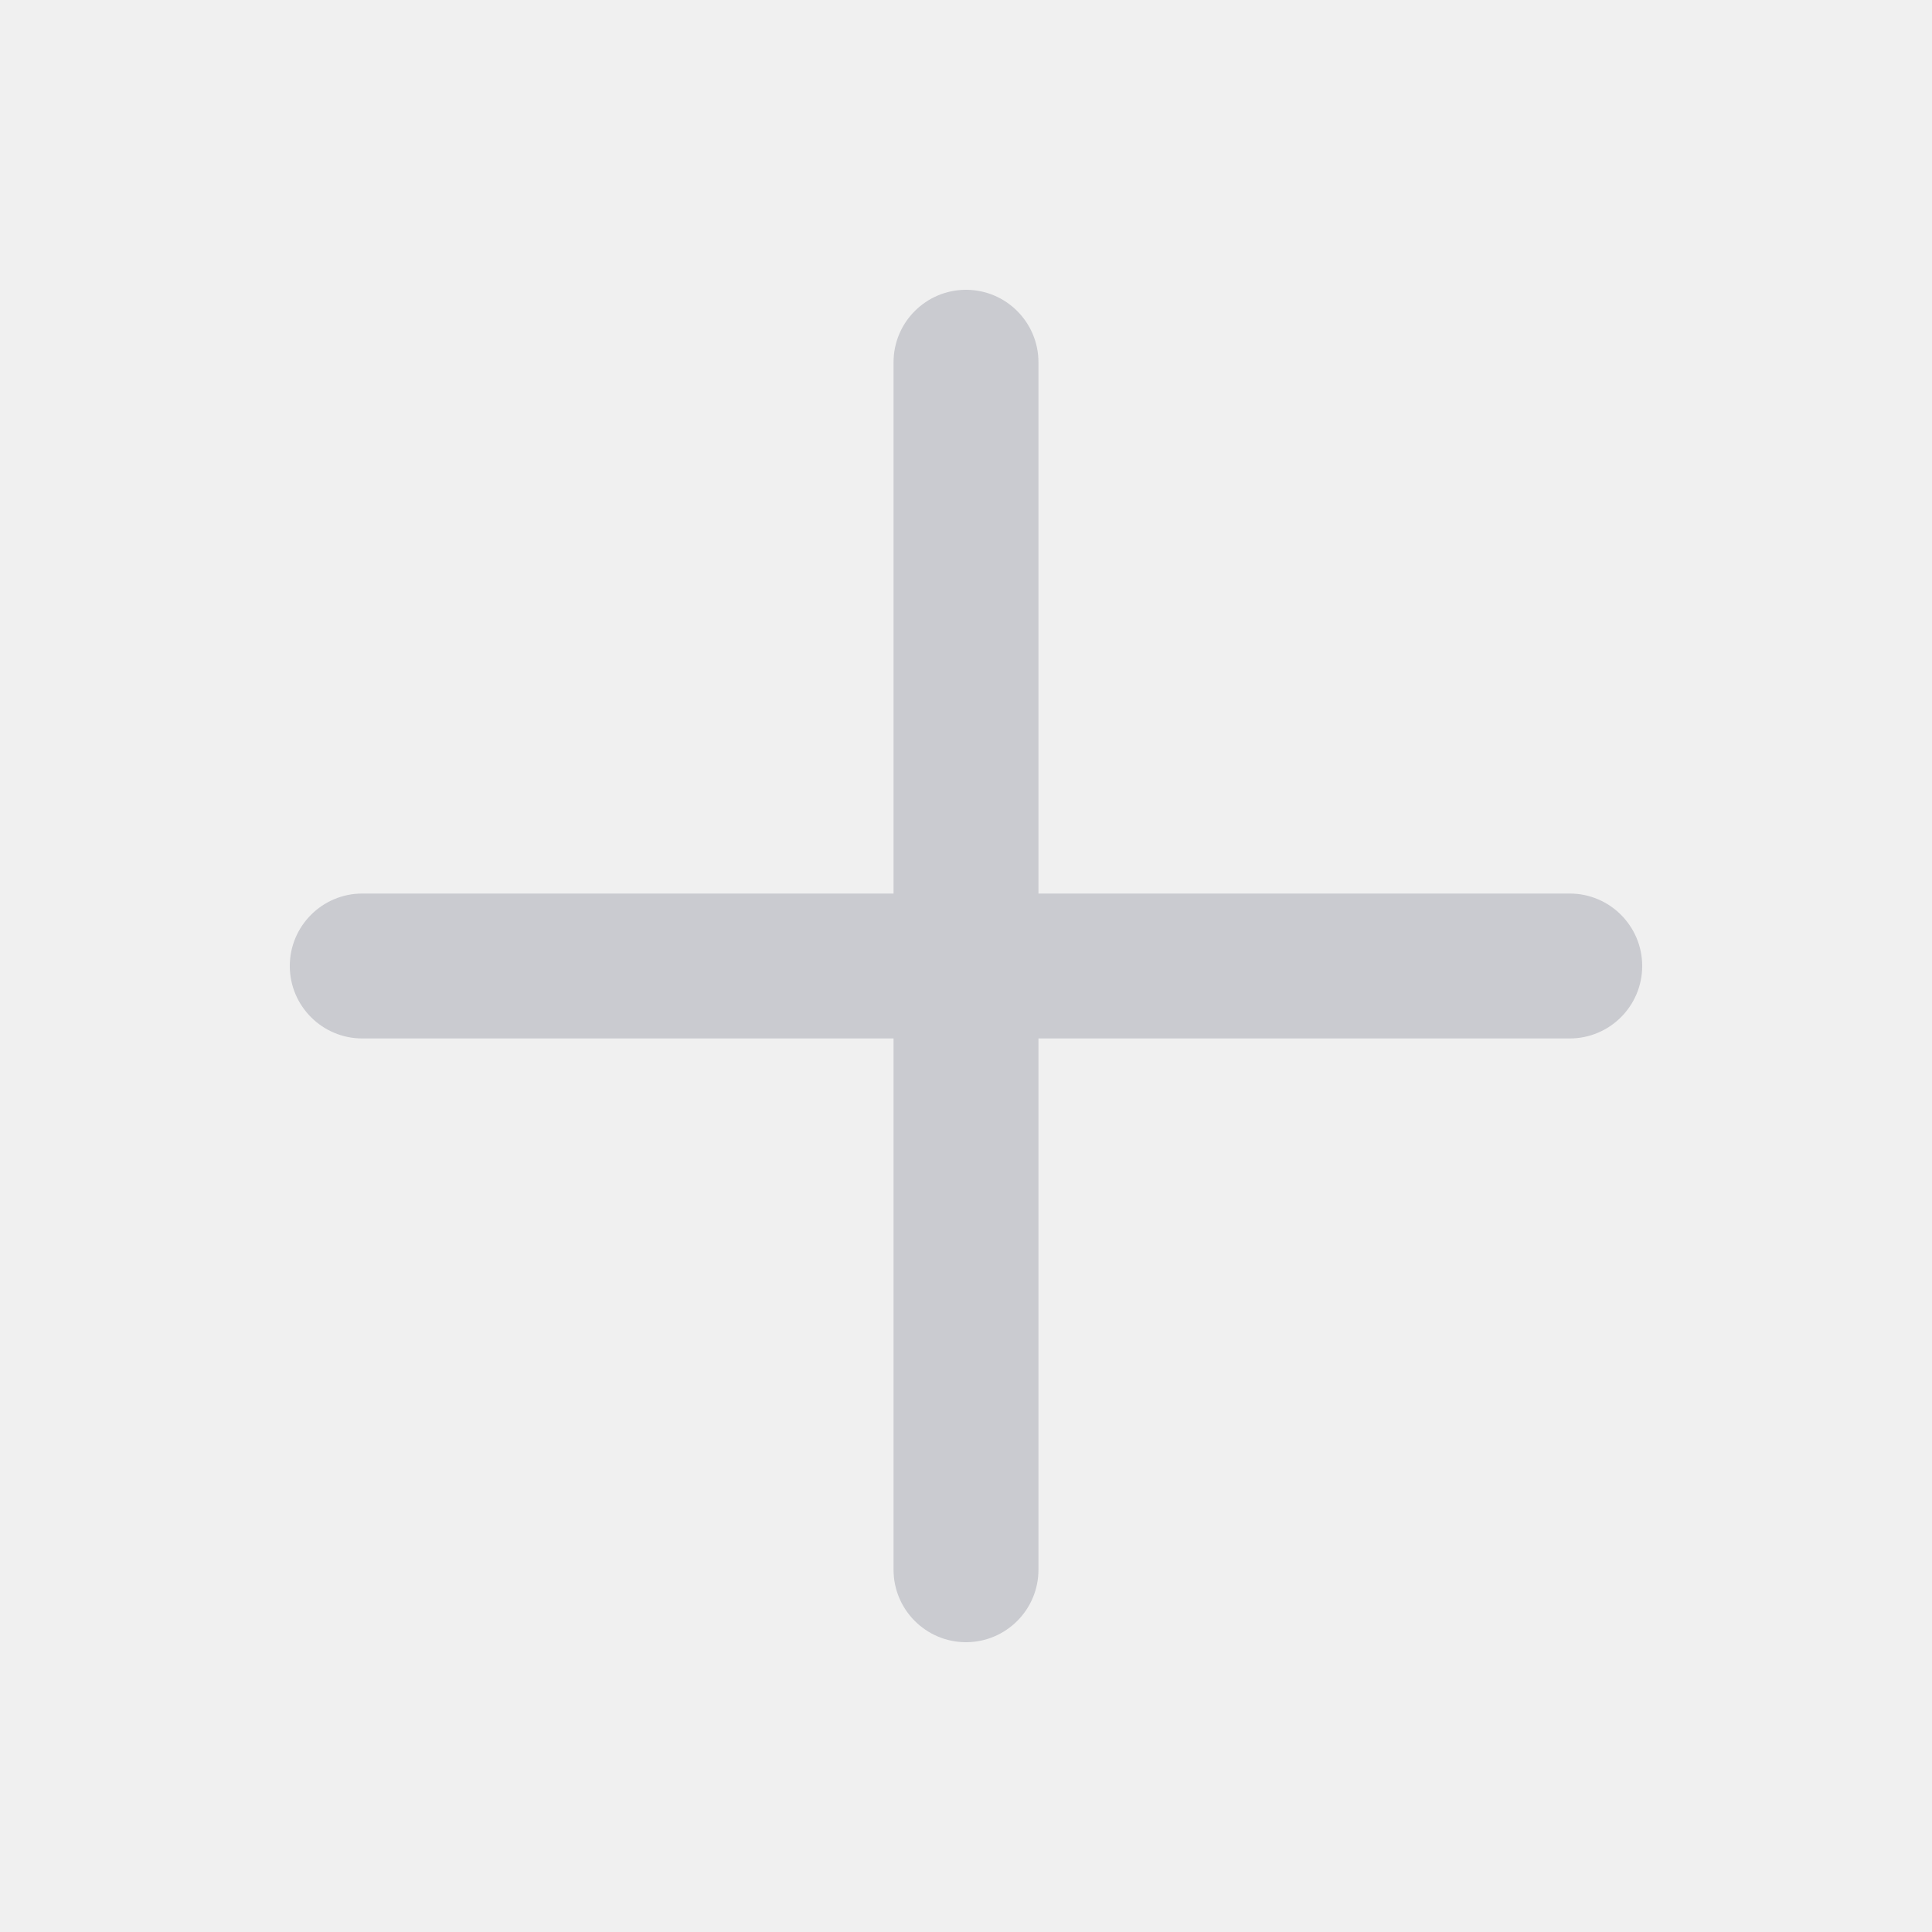
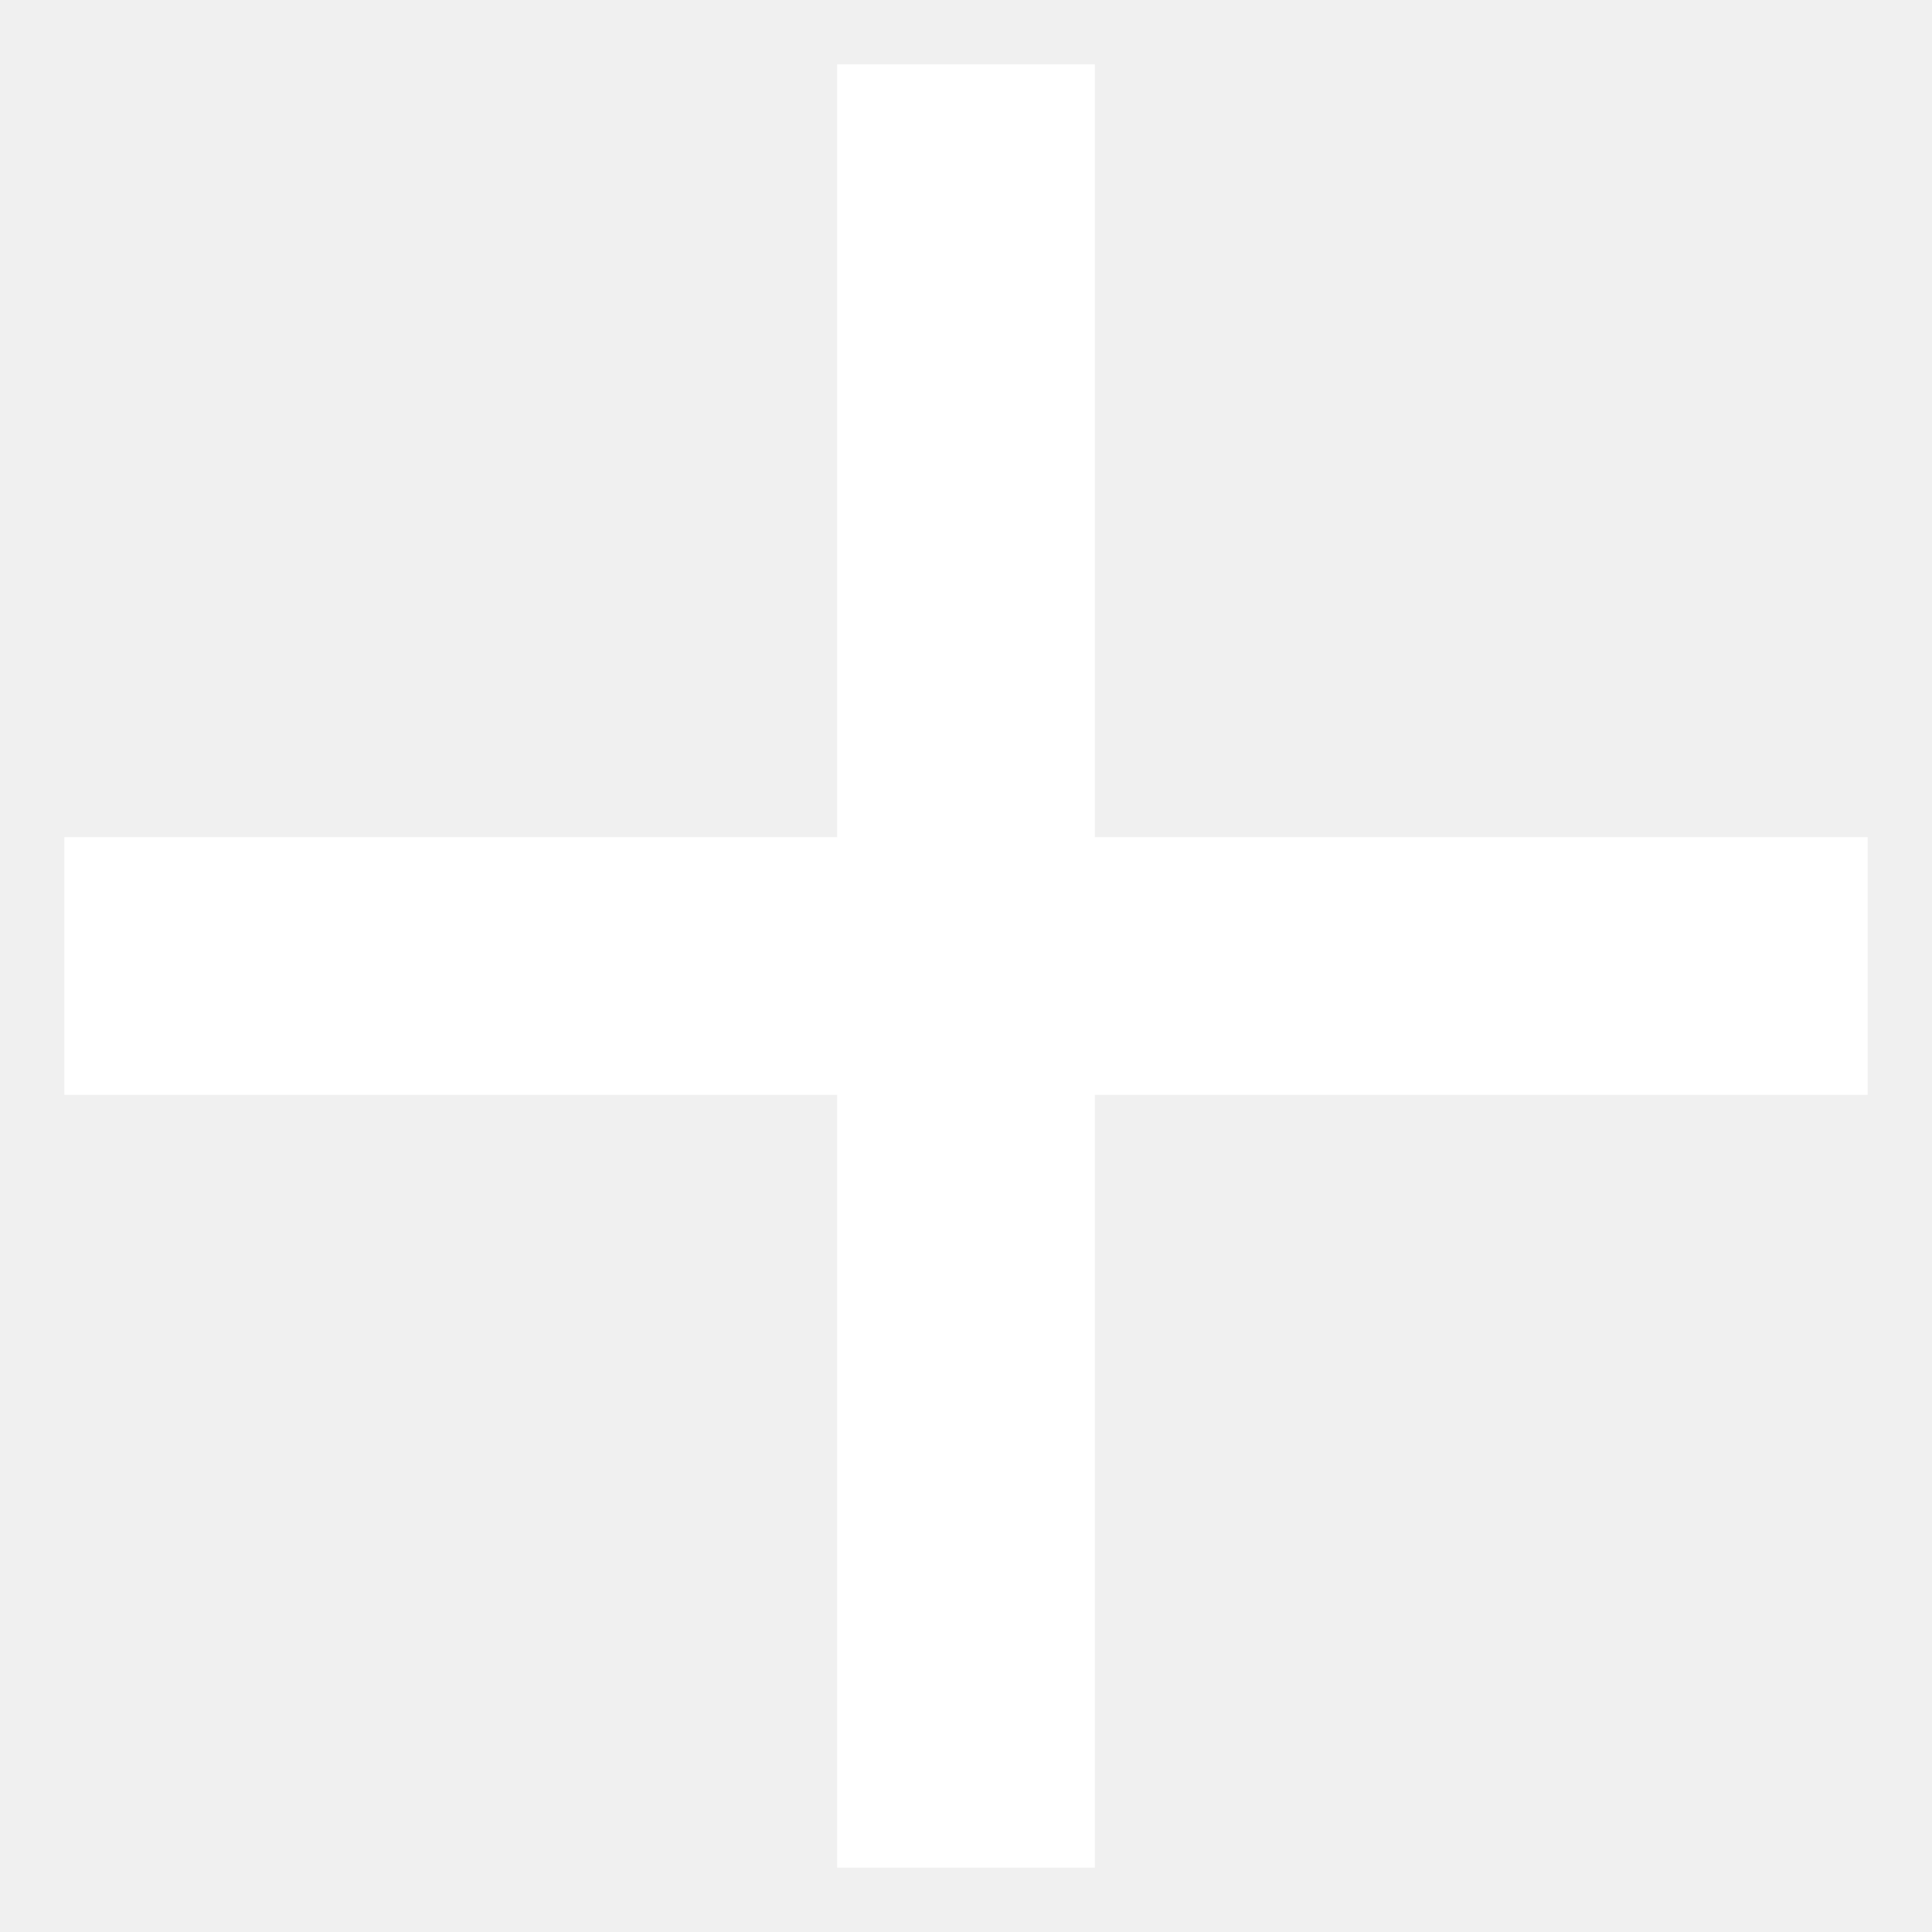
- <svg xmlns="http://www.w3.org/2000/svg" width="16" height="16" viewBox="0 0 16 16" fill="none">
-   <path d="M8.6 3C8.6 2.669 8.331 2.4 8 2.4C7.669 2.4 7.4 2.669 7.4 3V7.4H3C2.669 7.4 2.4 7.669 2.4 8C2.4 8.331 2.669 8.6 3 8.6H7.4V13C7.4 13.331 7.669 13.6 8 13.6C8.331 13.6 8.6 13.331 8.6 13V8.6H13C13.331 8.6 13.6 8.331 13.6 8C13.6 7.669 13.331 7.4 13 7.4H8.6V3Z" fill="#CACBD0" />
+ <svg xmlns="http://www.w3.org/2000/svg" width="10" height="10" viewBox="0 0 10 10" fill="none">
+   <path d="M4.333 4.333V0.333H5.667V4.333H9.667V5.667H5.667V9.667H4.333V5.667H0.333V4.333H4.333Z" fill="white" />
</svg>
